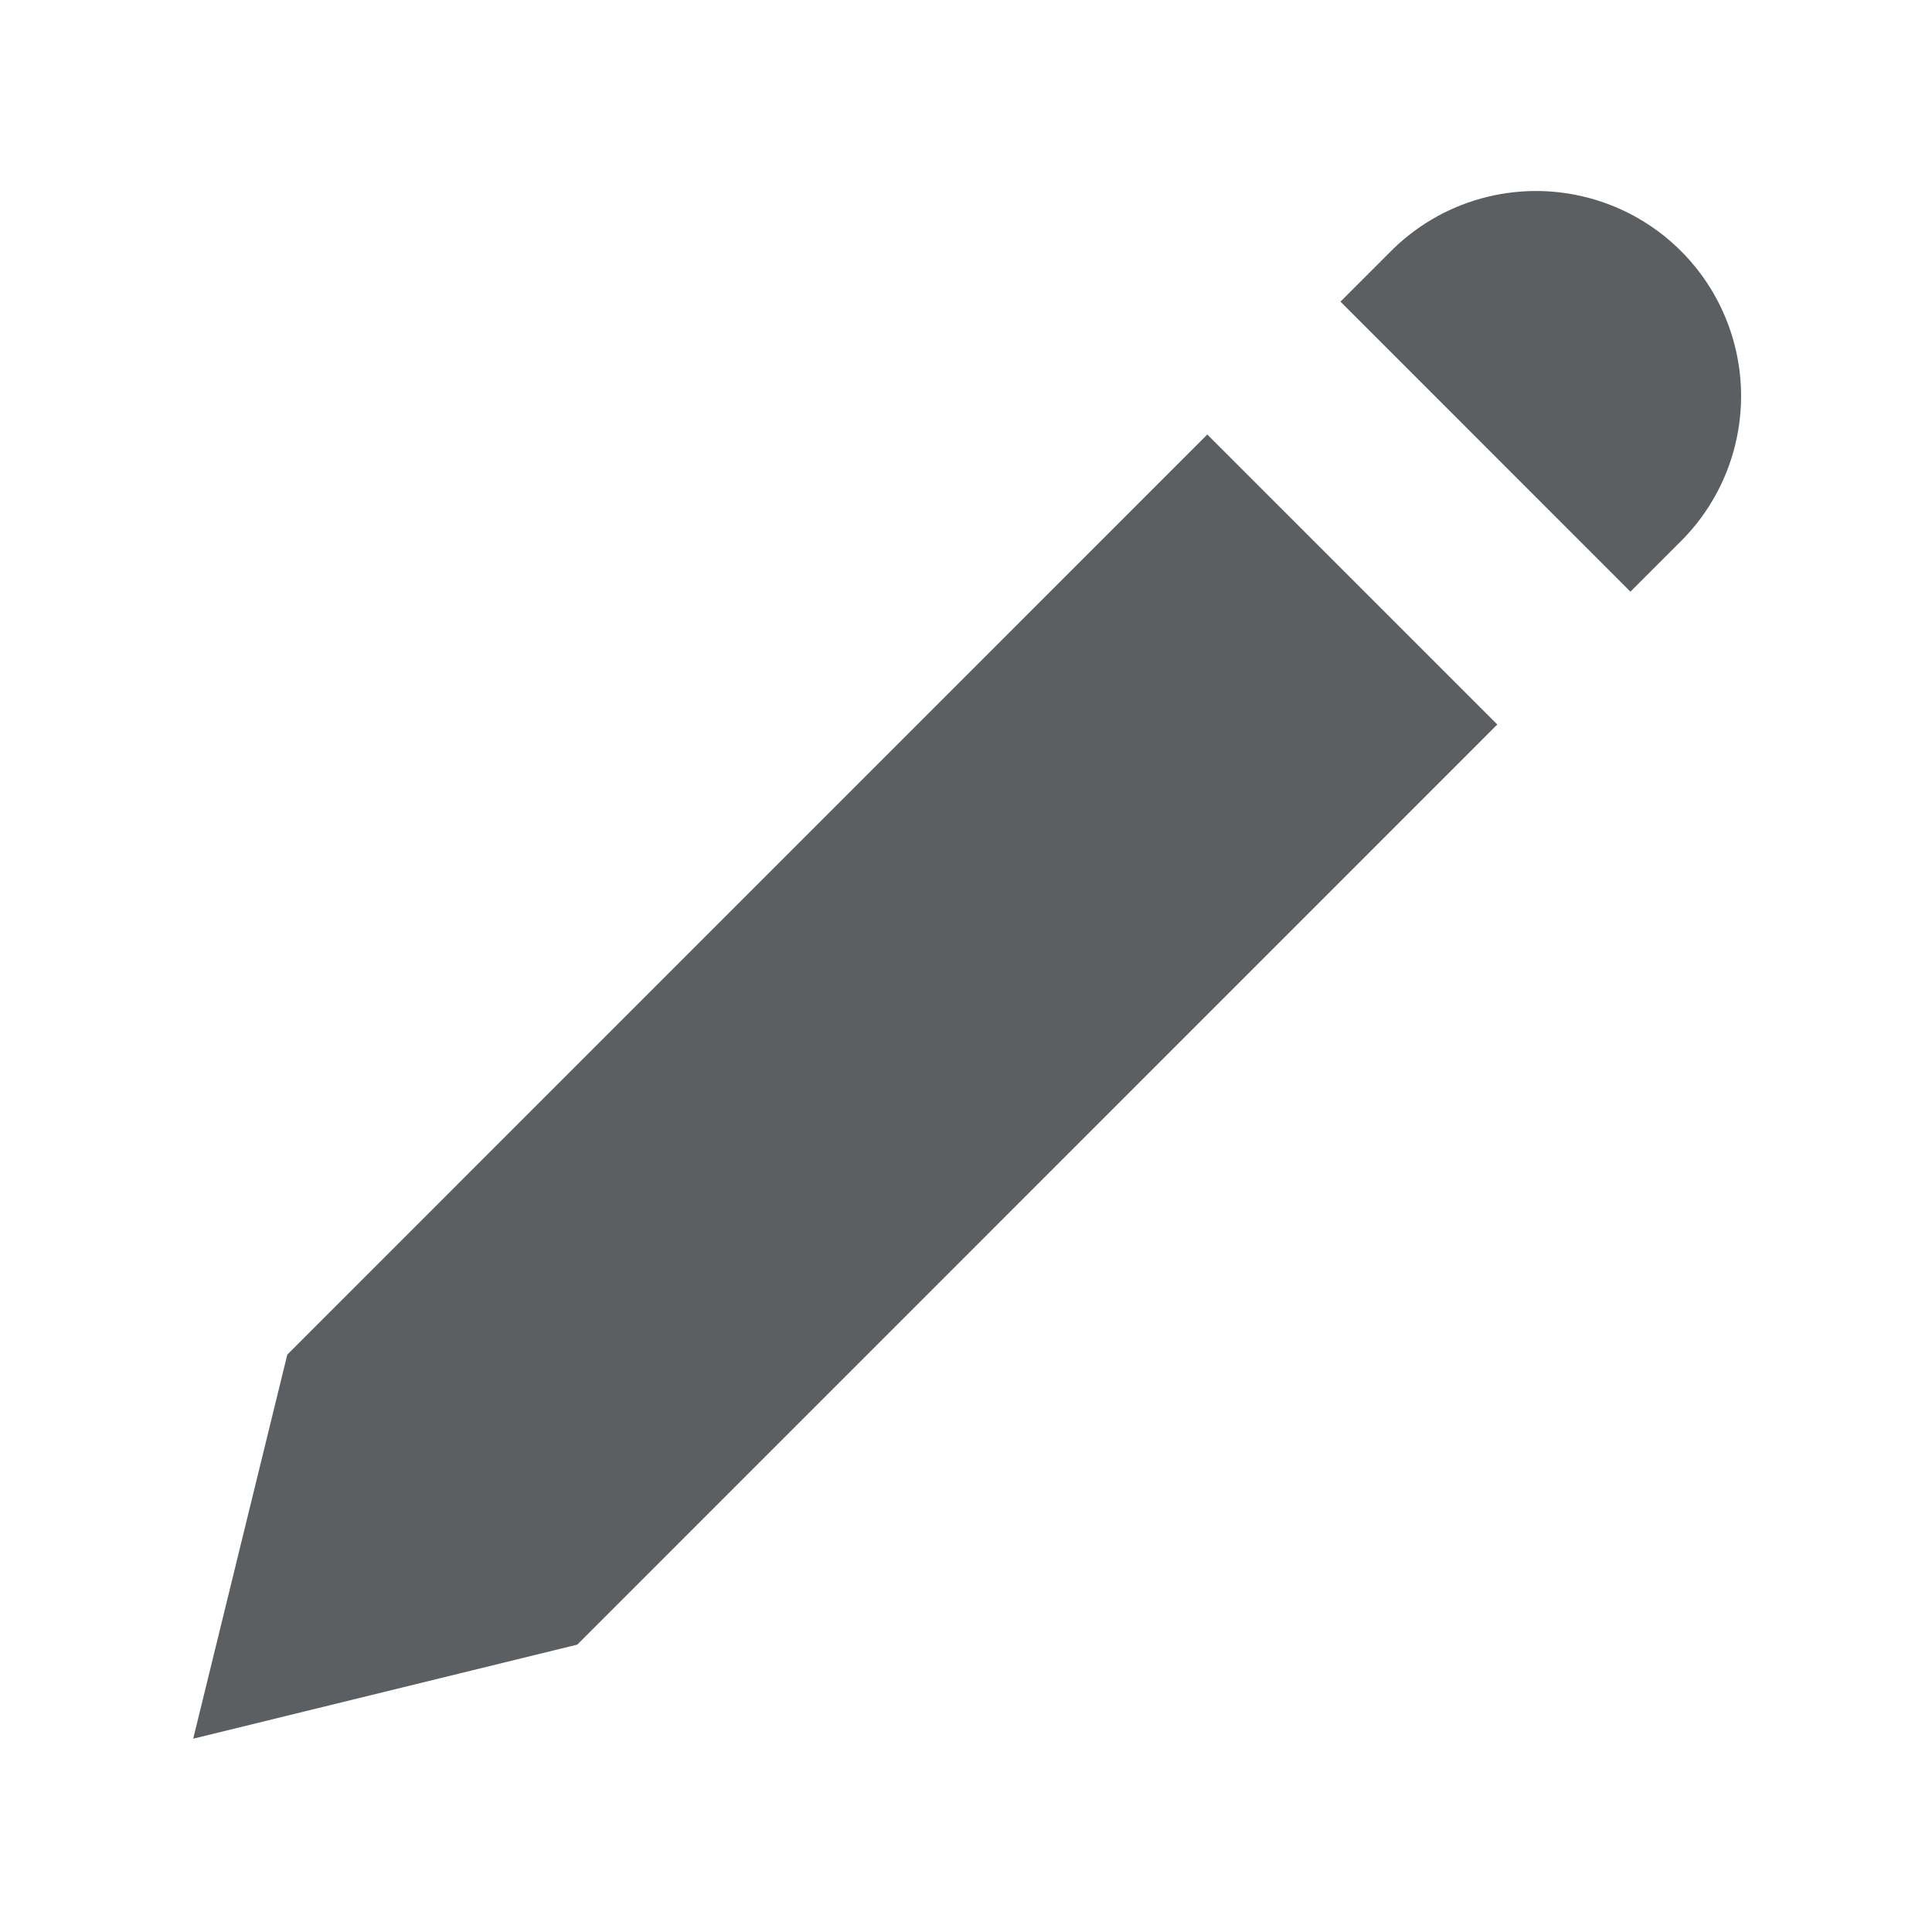
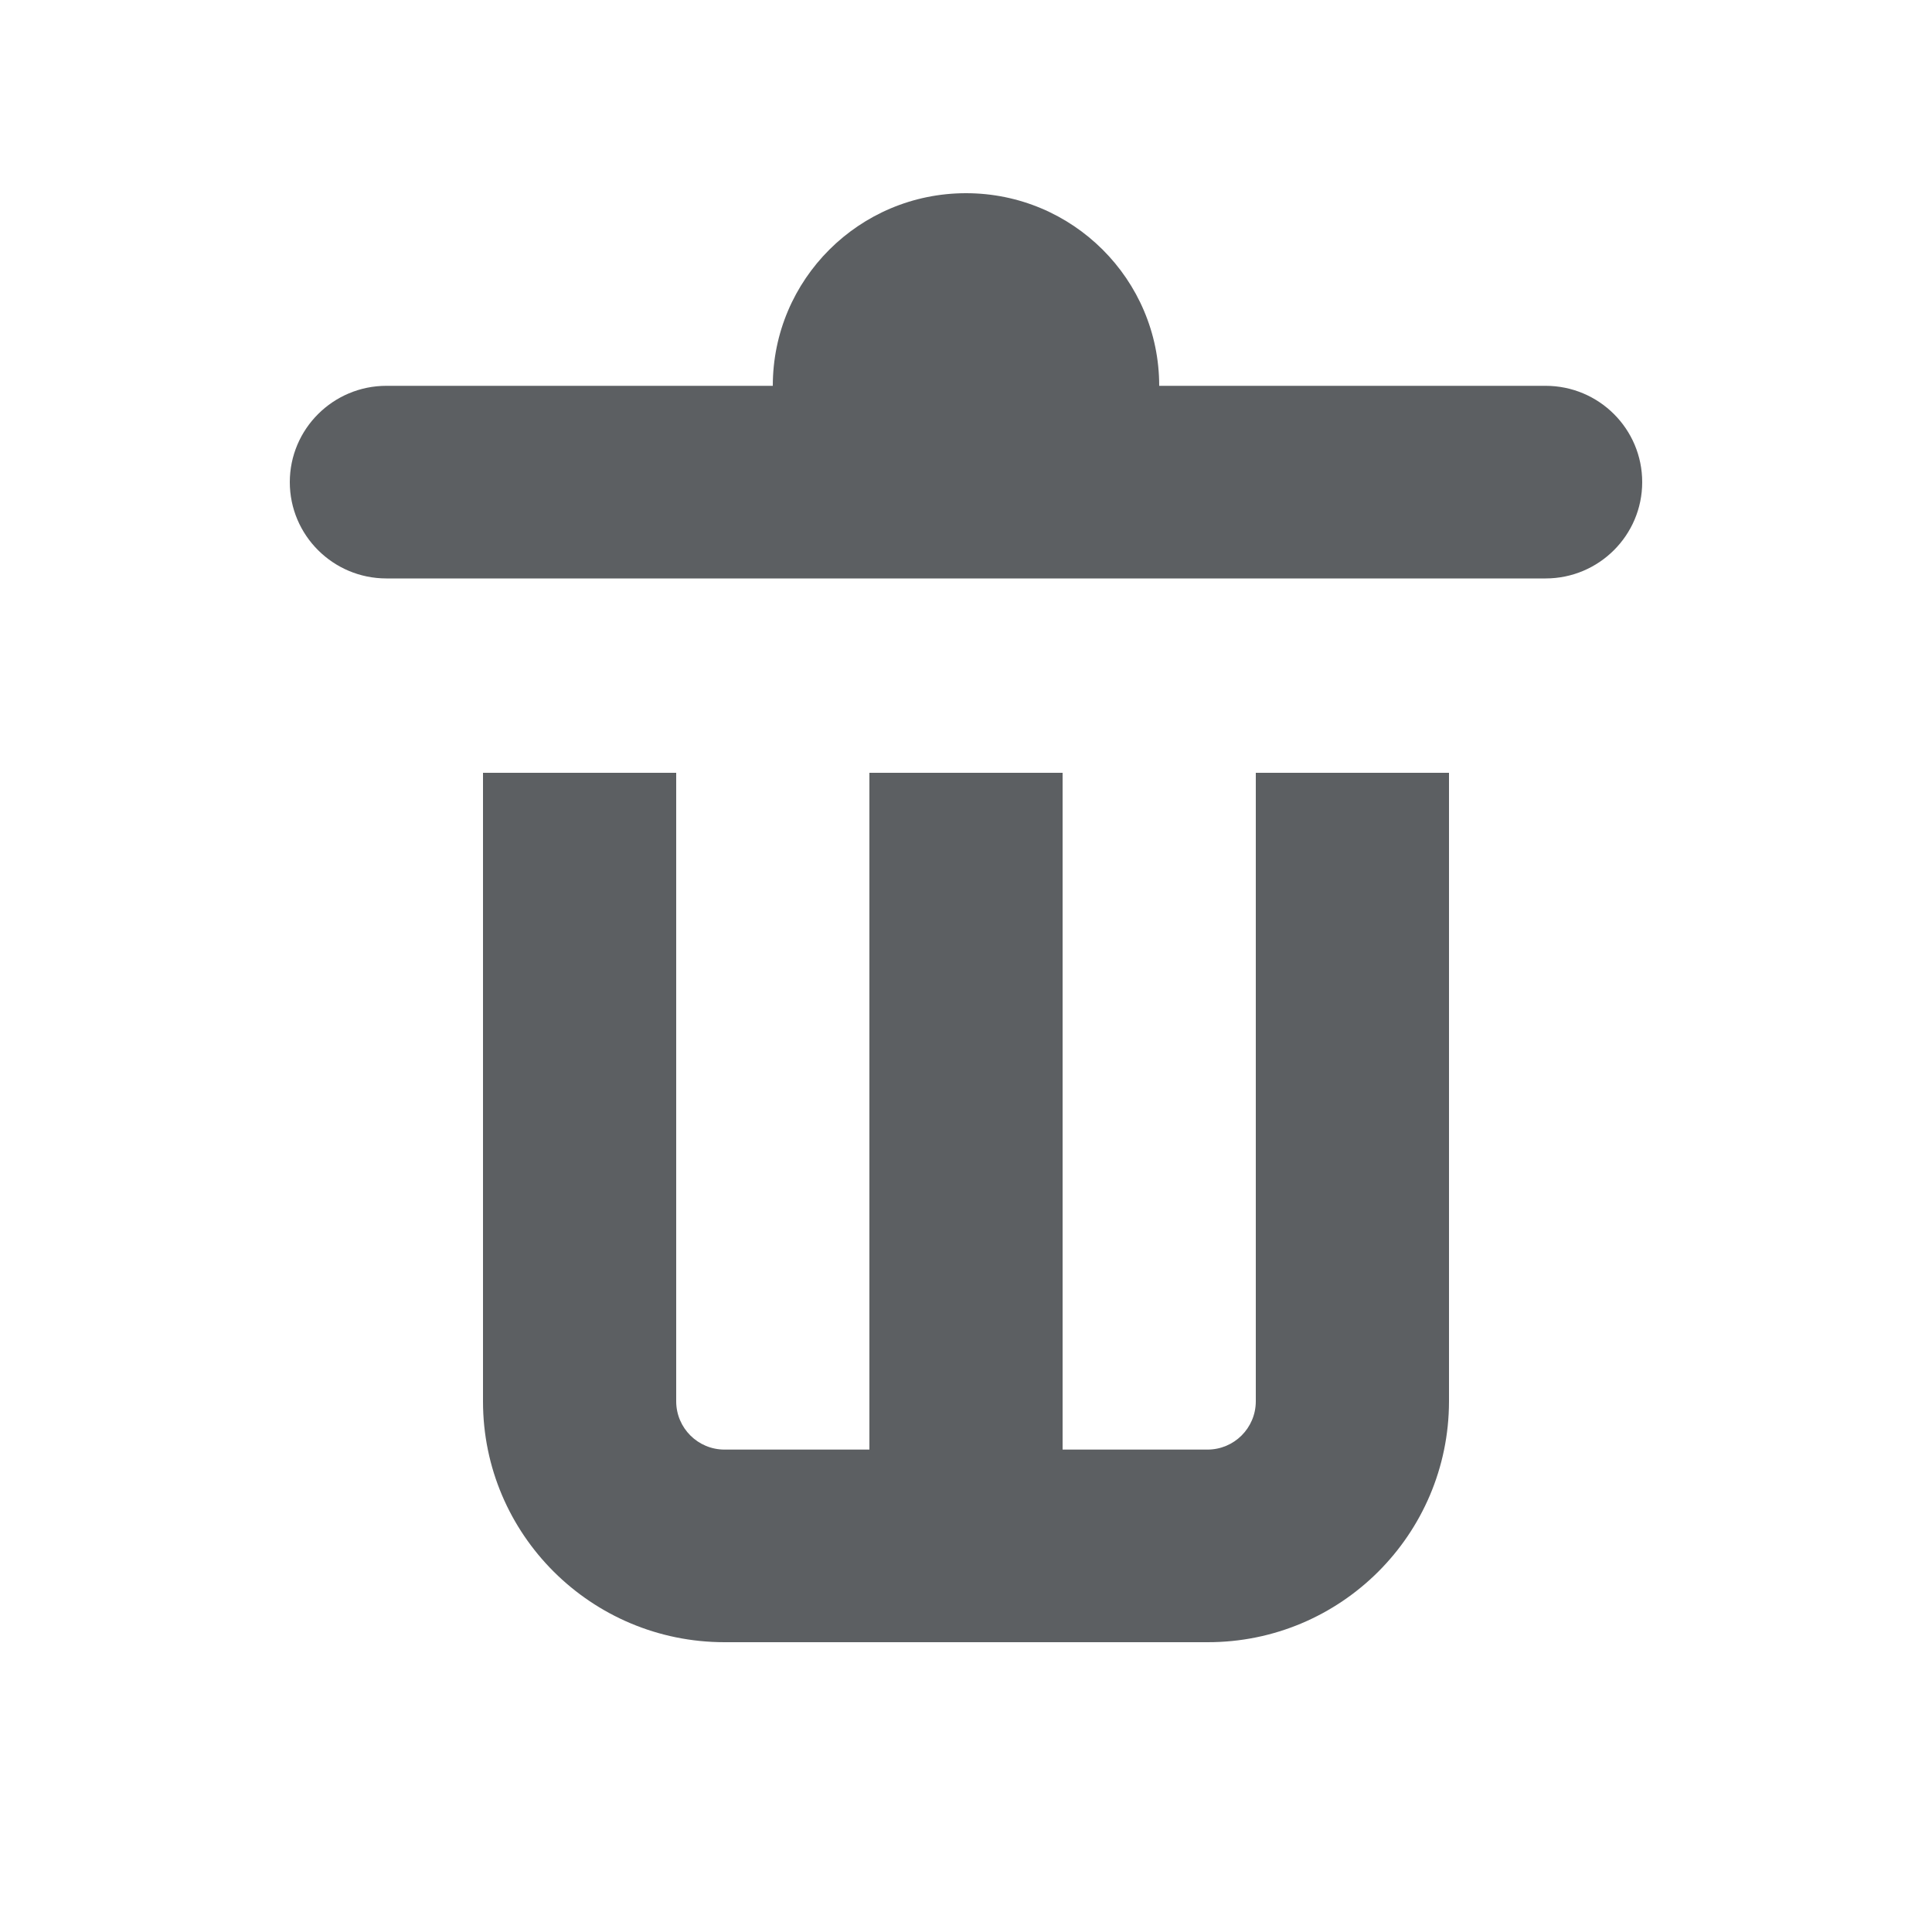
<svg xmlns="http://www.w3.org/2000/svg" viewBox="0 0 20 20">
-   <path d="M13.877 3.123l3.001 3.002.5-.5a2.123 2.123 0 10-3.002-3.002l-.5.5zM15.5 7.5l-3.002-3.002-9.524 9.525L2 17.999l3.976-.974L15.5 7.5z" fill="#5C5F62" />
+   <path d="M8 3.994C8 2.893 8.895 2 10 2s2 .893 2 1.994h4c.552 0 1 .446 1 .997 0 .55-.448.997-1 .997H4c-.552 0-1-.447-1-.997s.448-.997 1-.997h4zM5 14.508V8h2v6.508a.5.5 0 00.5.498H9V8h2v7.006h1.5a.5.5 0 00.5-.498V8h2v6.508A2.496 2.496 0 0112.5 17h-5C6.12 17 5 15.884 5 14.508z" fill="#5C5F62" />
</svg>
